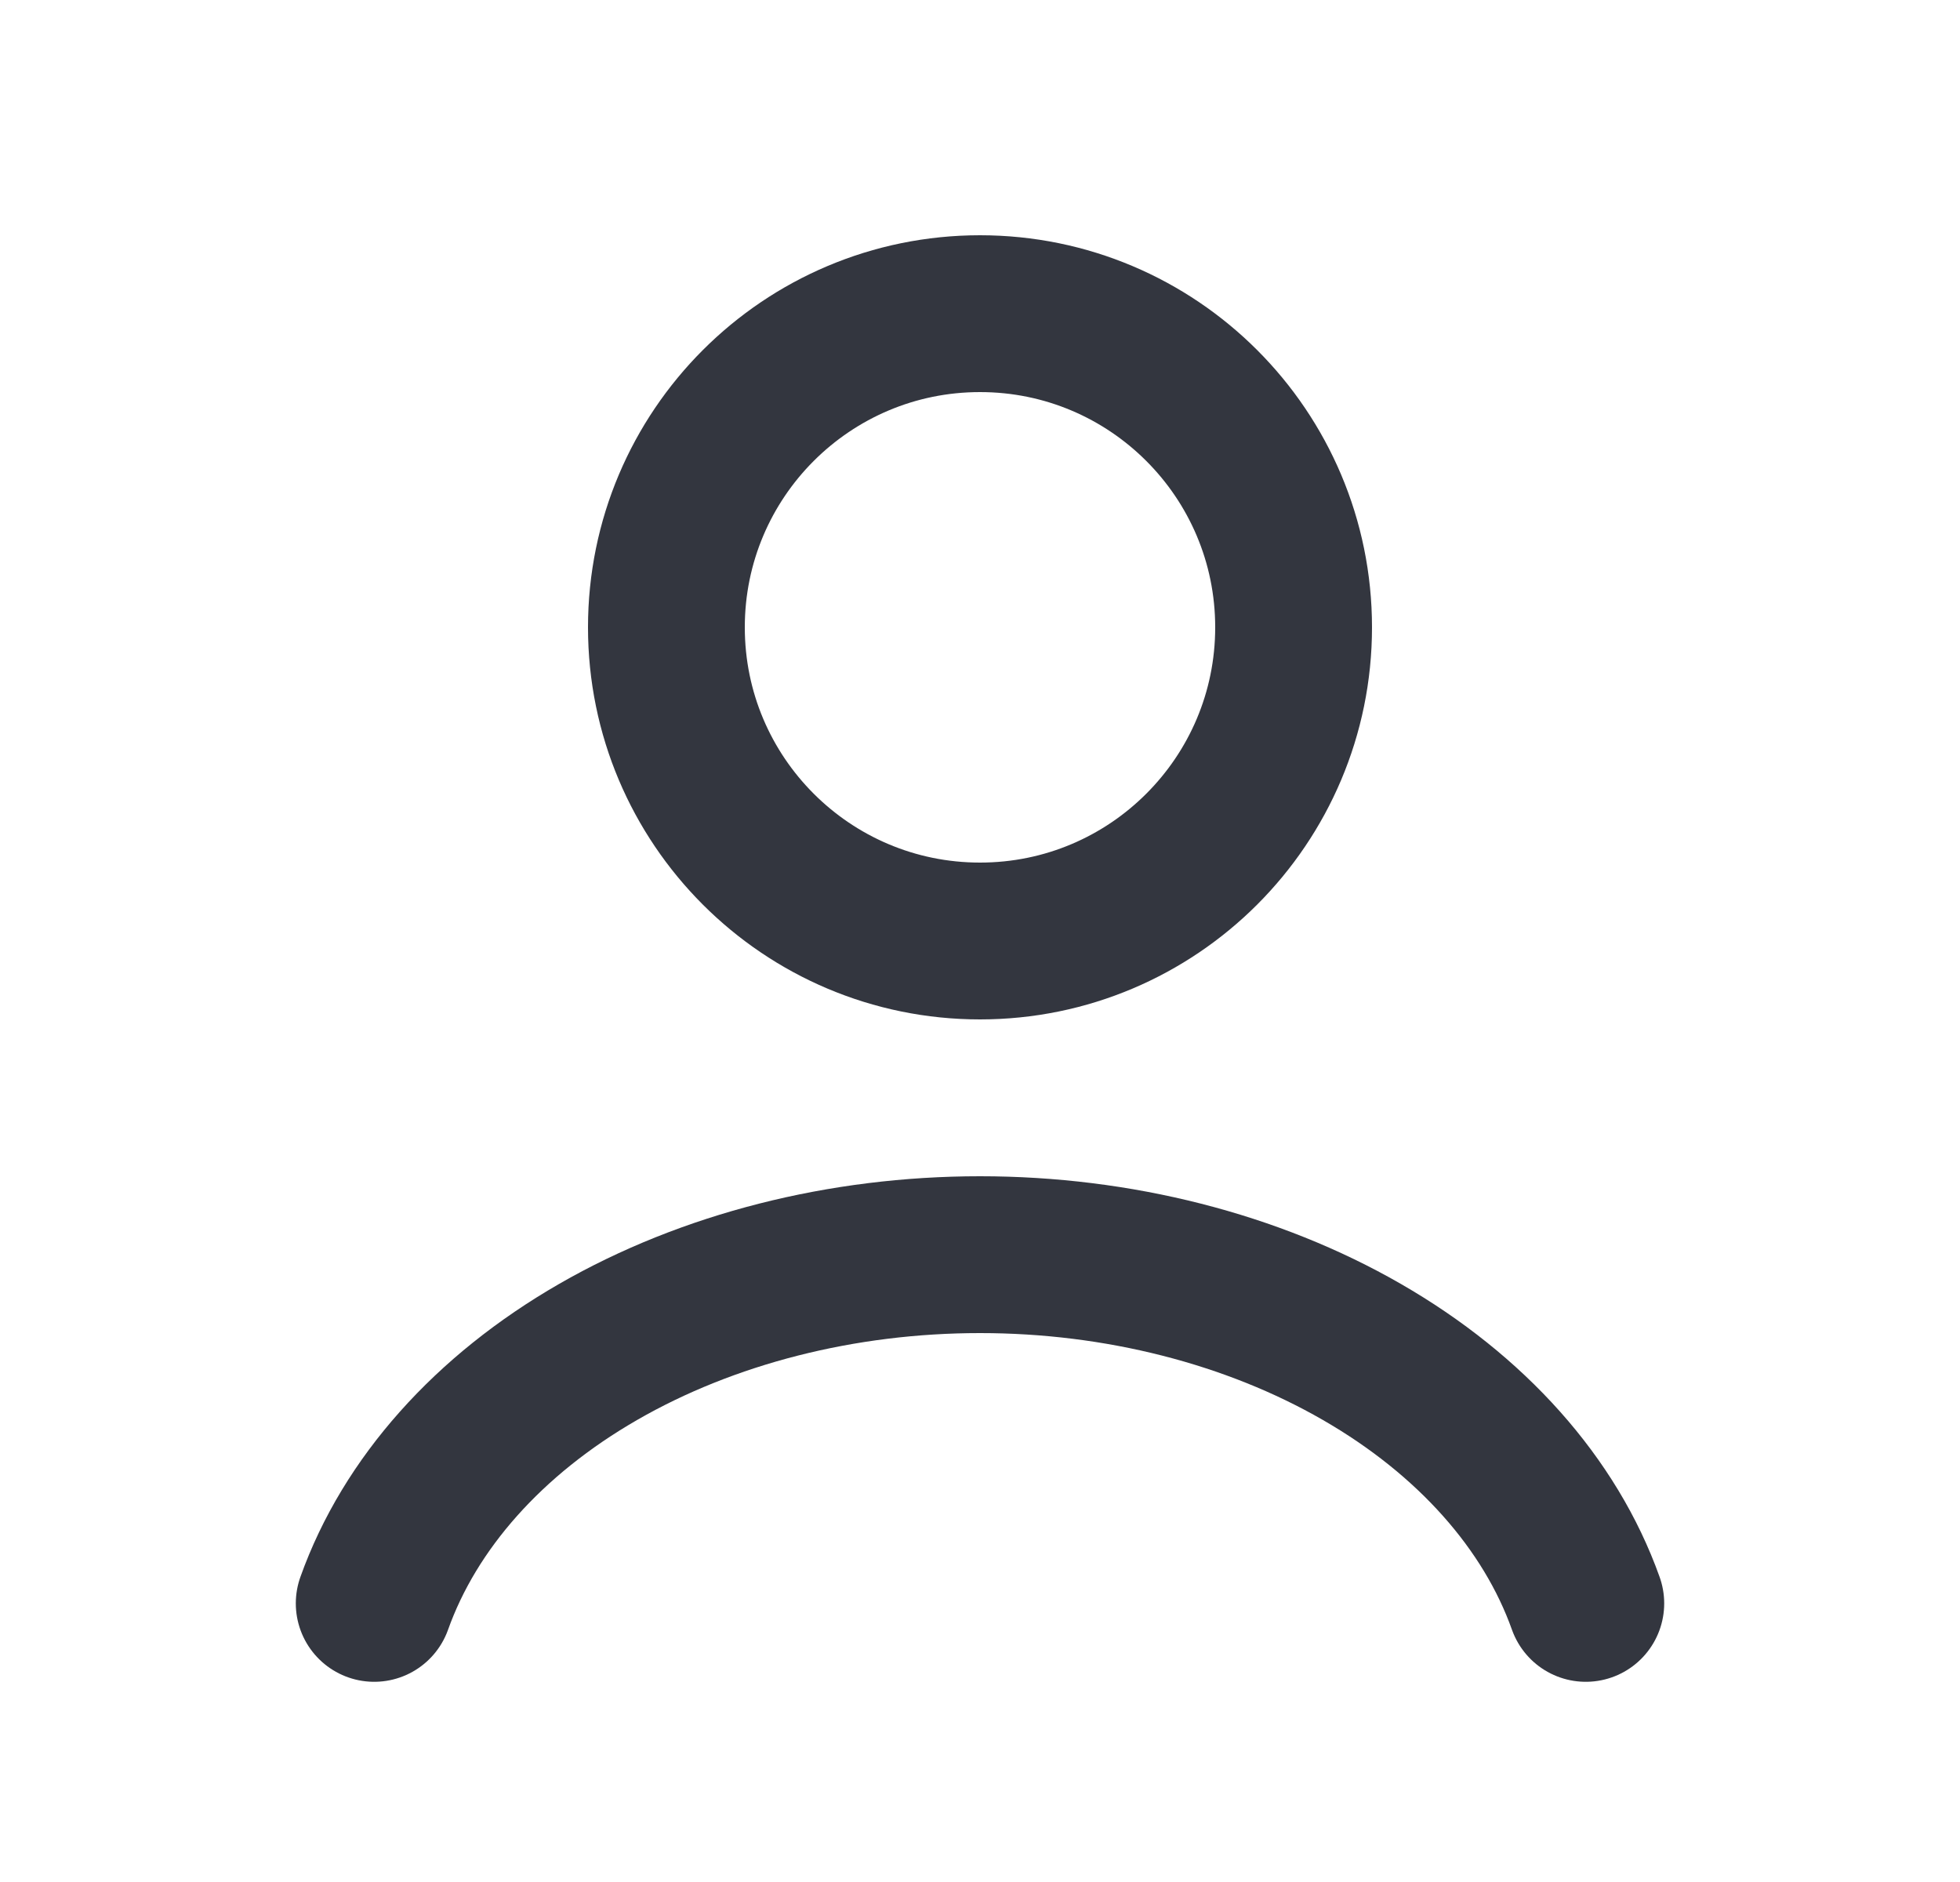
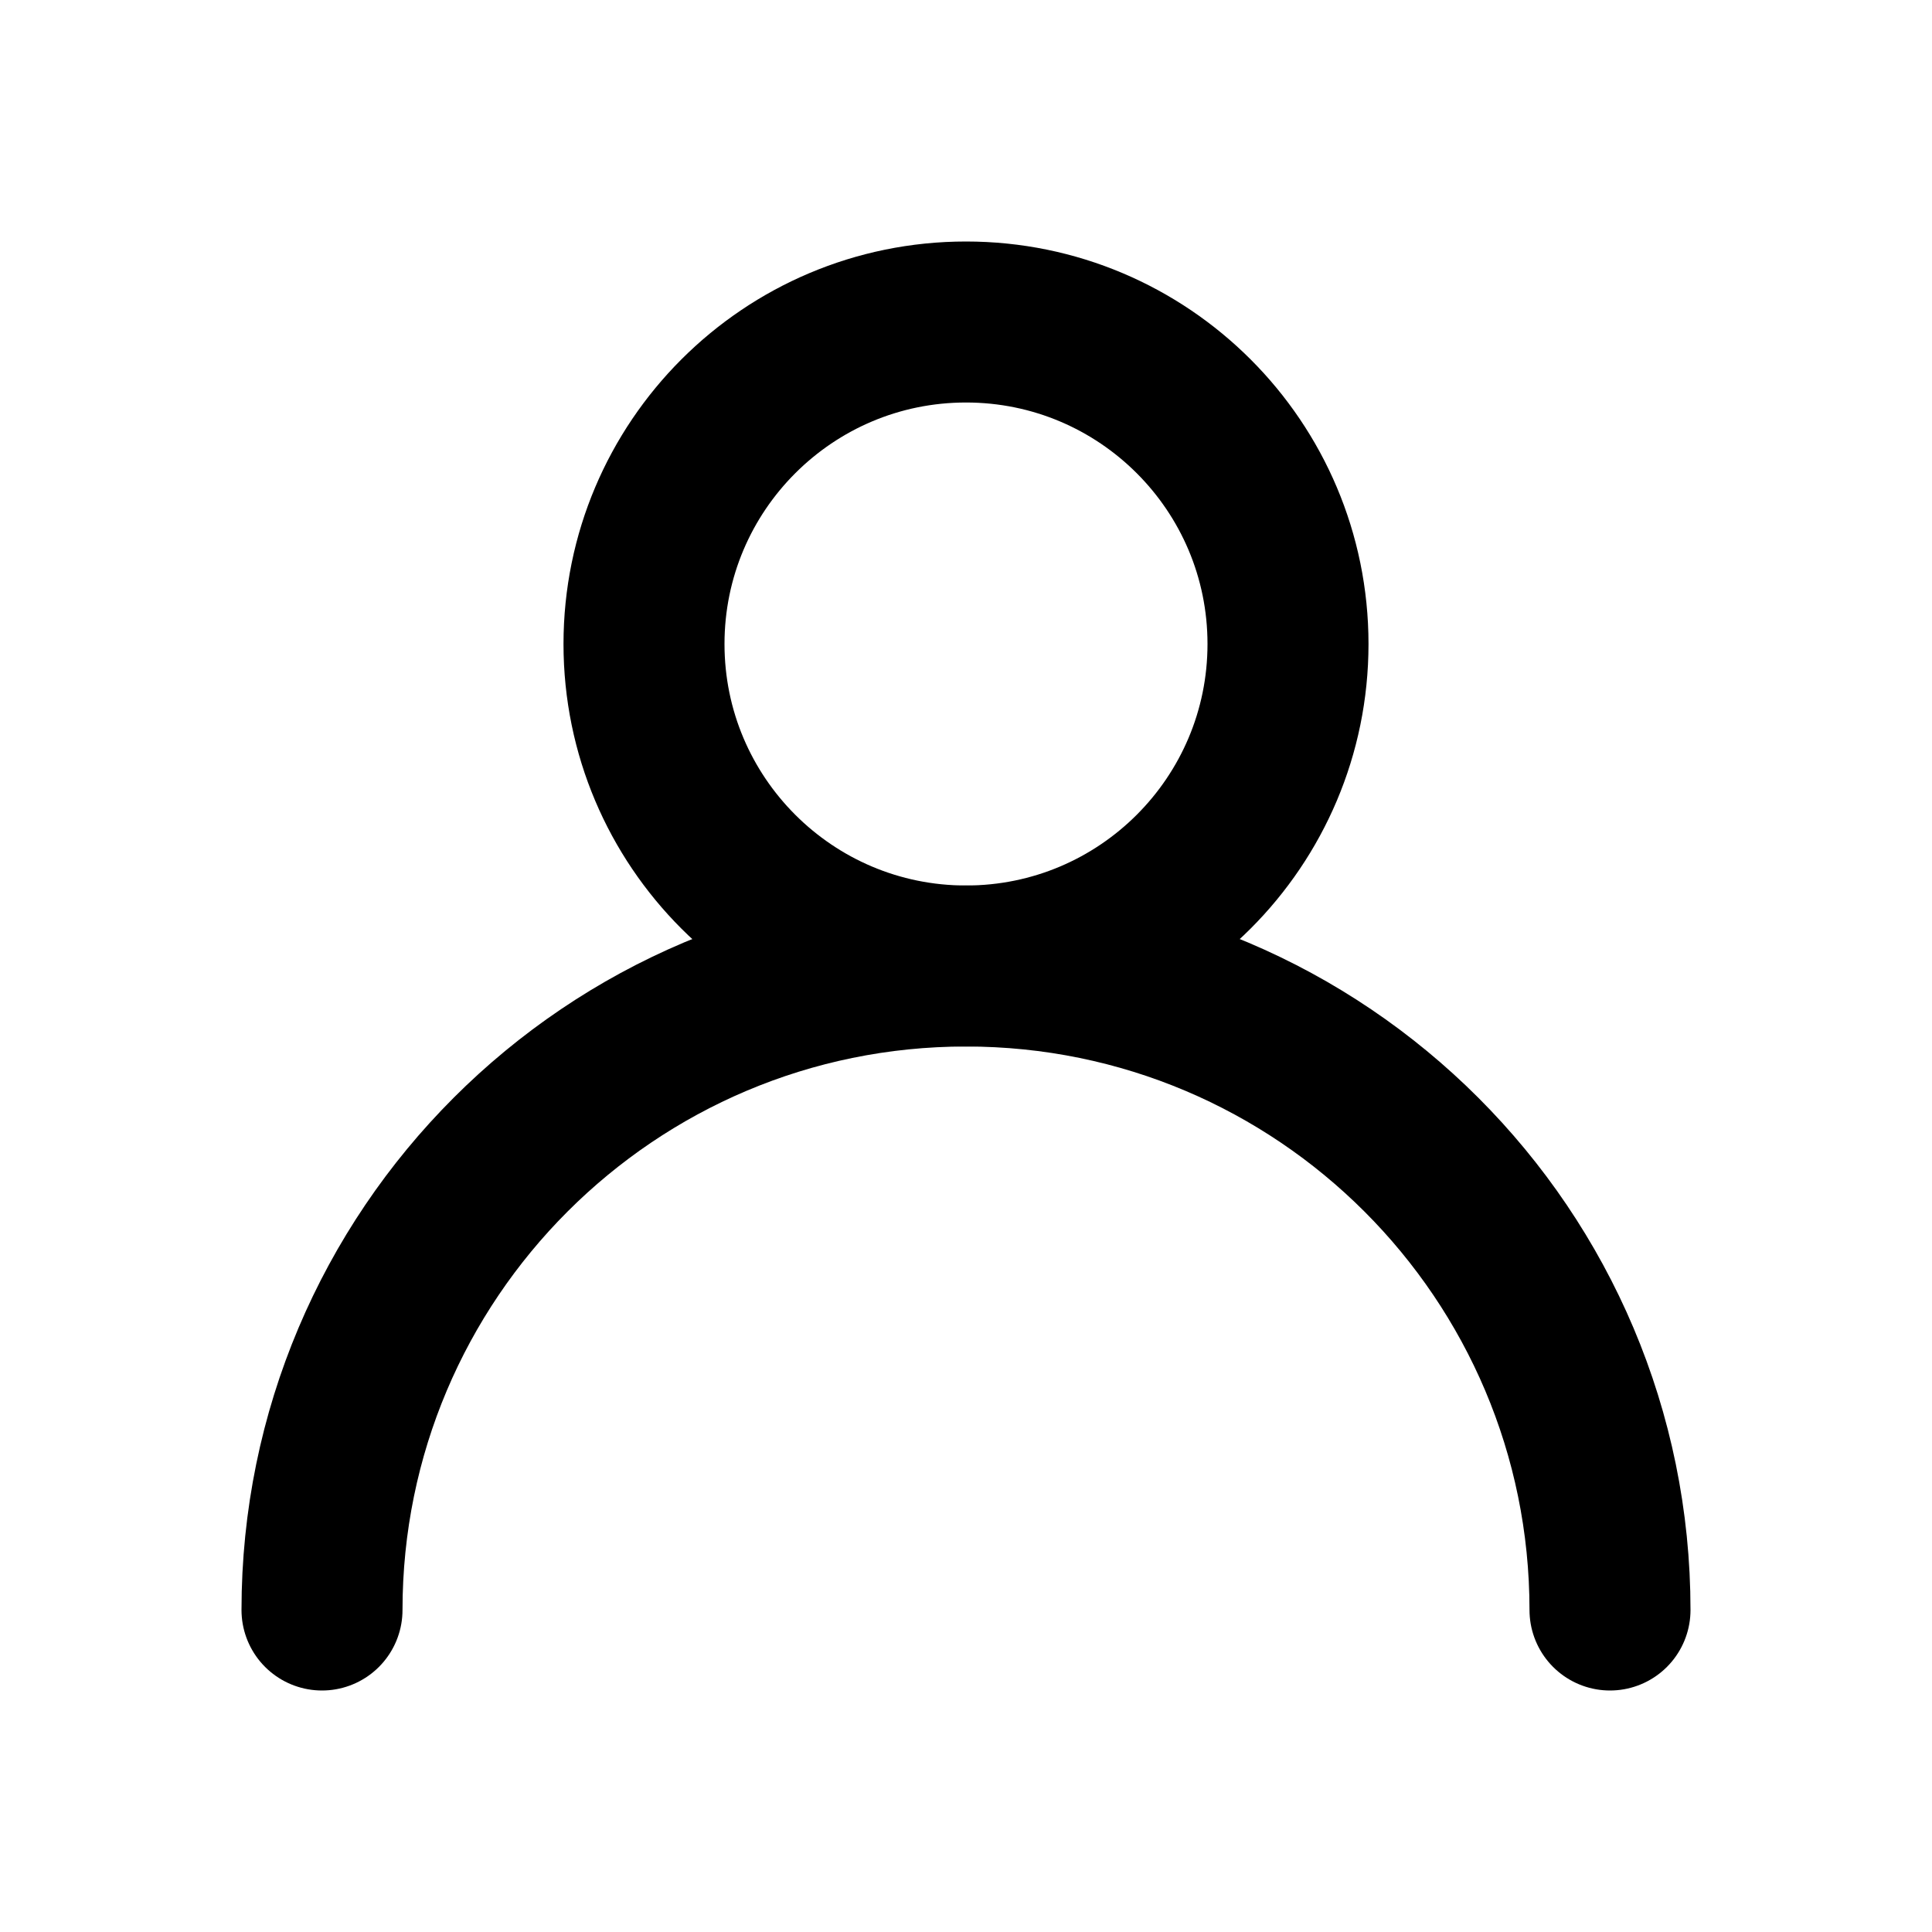
- <svg xmlns="http://www.w3.org/2000/svg" width="25" height="24" viewBox="0 0 25 24" fill="none">
-   <path d="M20.227 20.447C19.772 19.171 18.767 18.044 17.37 17.24C15.973 16.436 14.261 16 12.5 16C10.739 16 9.027 16.436 7.63 17.24C6.233 18.044 5.228 19.171 4.773 20.447" stroke="#33363F" stroke-width="2" stroke-linecap="round" />
-   <circle cx="12.5" cy="8" r="4" stroke="#33363F" stroke-width="2" stroke-linecap="round" />
+ <svg xmlns="http://www.w3.org/2000/svg" width="24" height="24" viewBox="0 0 24 24" fill="none">
+   <path d="M12 12C14.209 12 16 10.209 16 8C16 5.791 14.209 4 12 4C9.791 4 8 5.791 8 8C8 10.209 9.791 12 12 12Z" stroke="currentColor" stroke-width="2" stroke-linecap="round" stroke-linejoin="round" />
+   <path d="M20 20C20 15.582 16.418 12 12 12C7.582 12 4 15.582 4 20" stroke="currentColor" stroke-width="2" stroke-linecap="round" stroke-linejoin="round" />
</svg>
